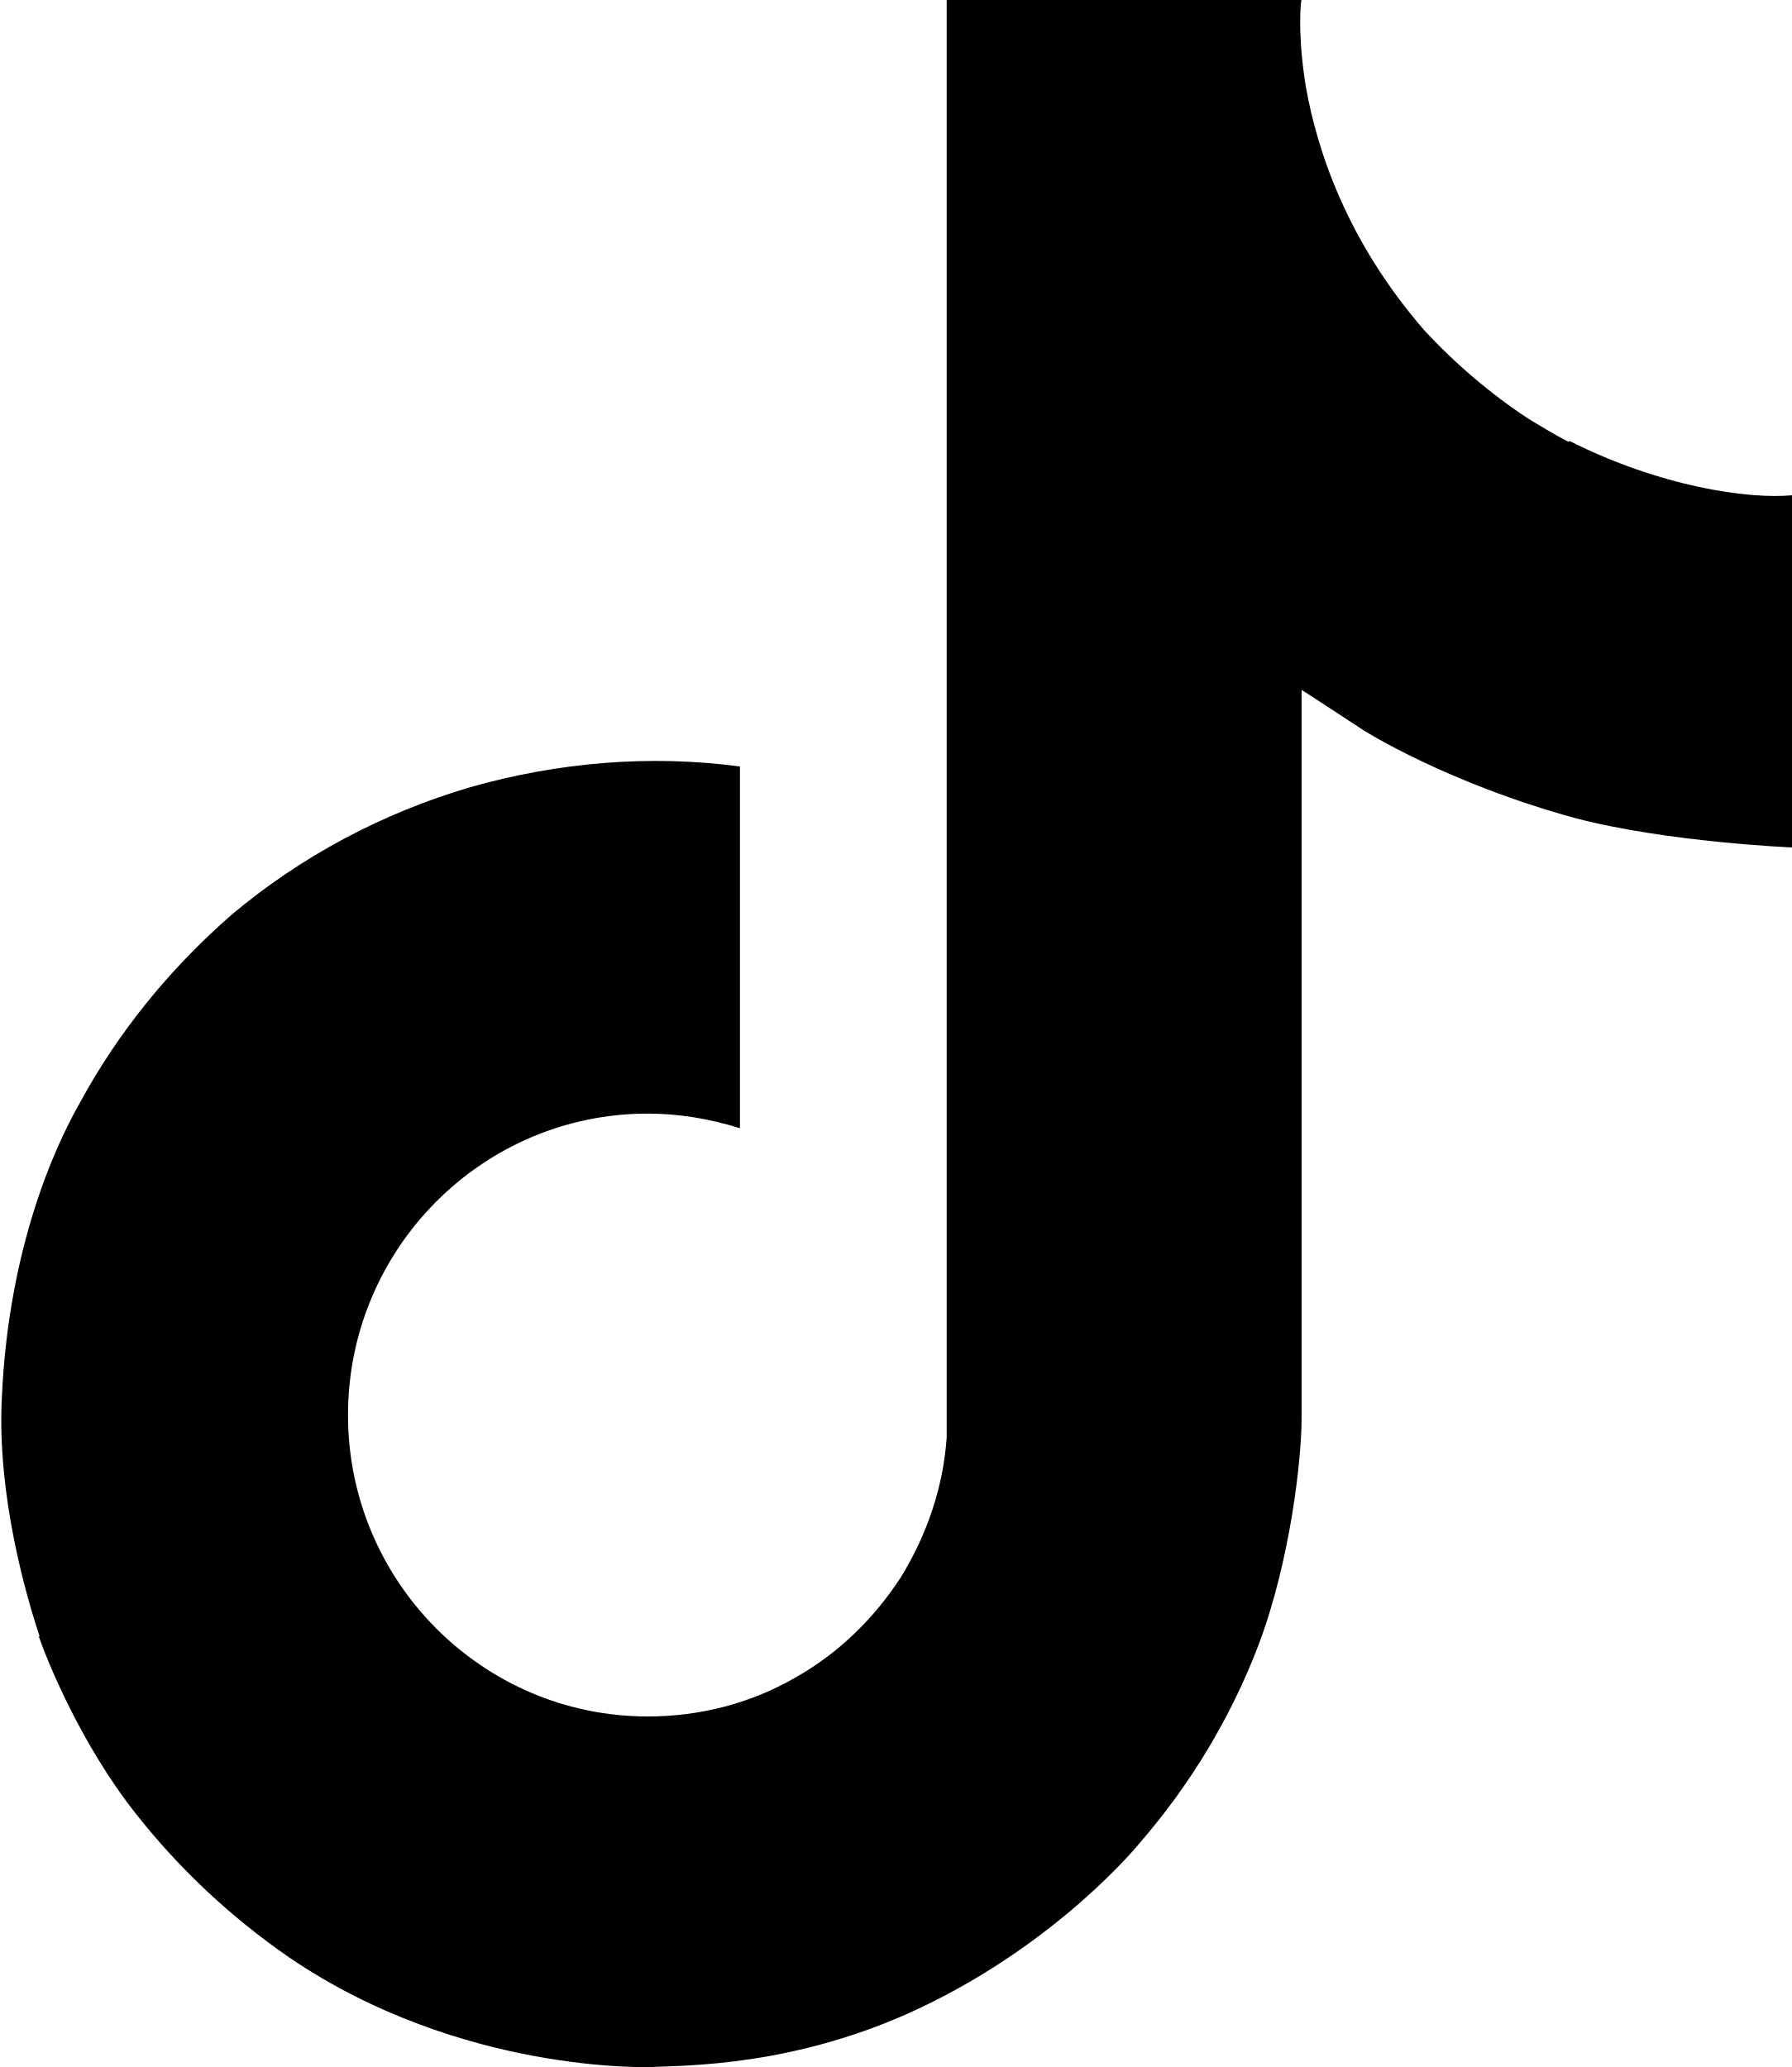
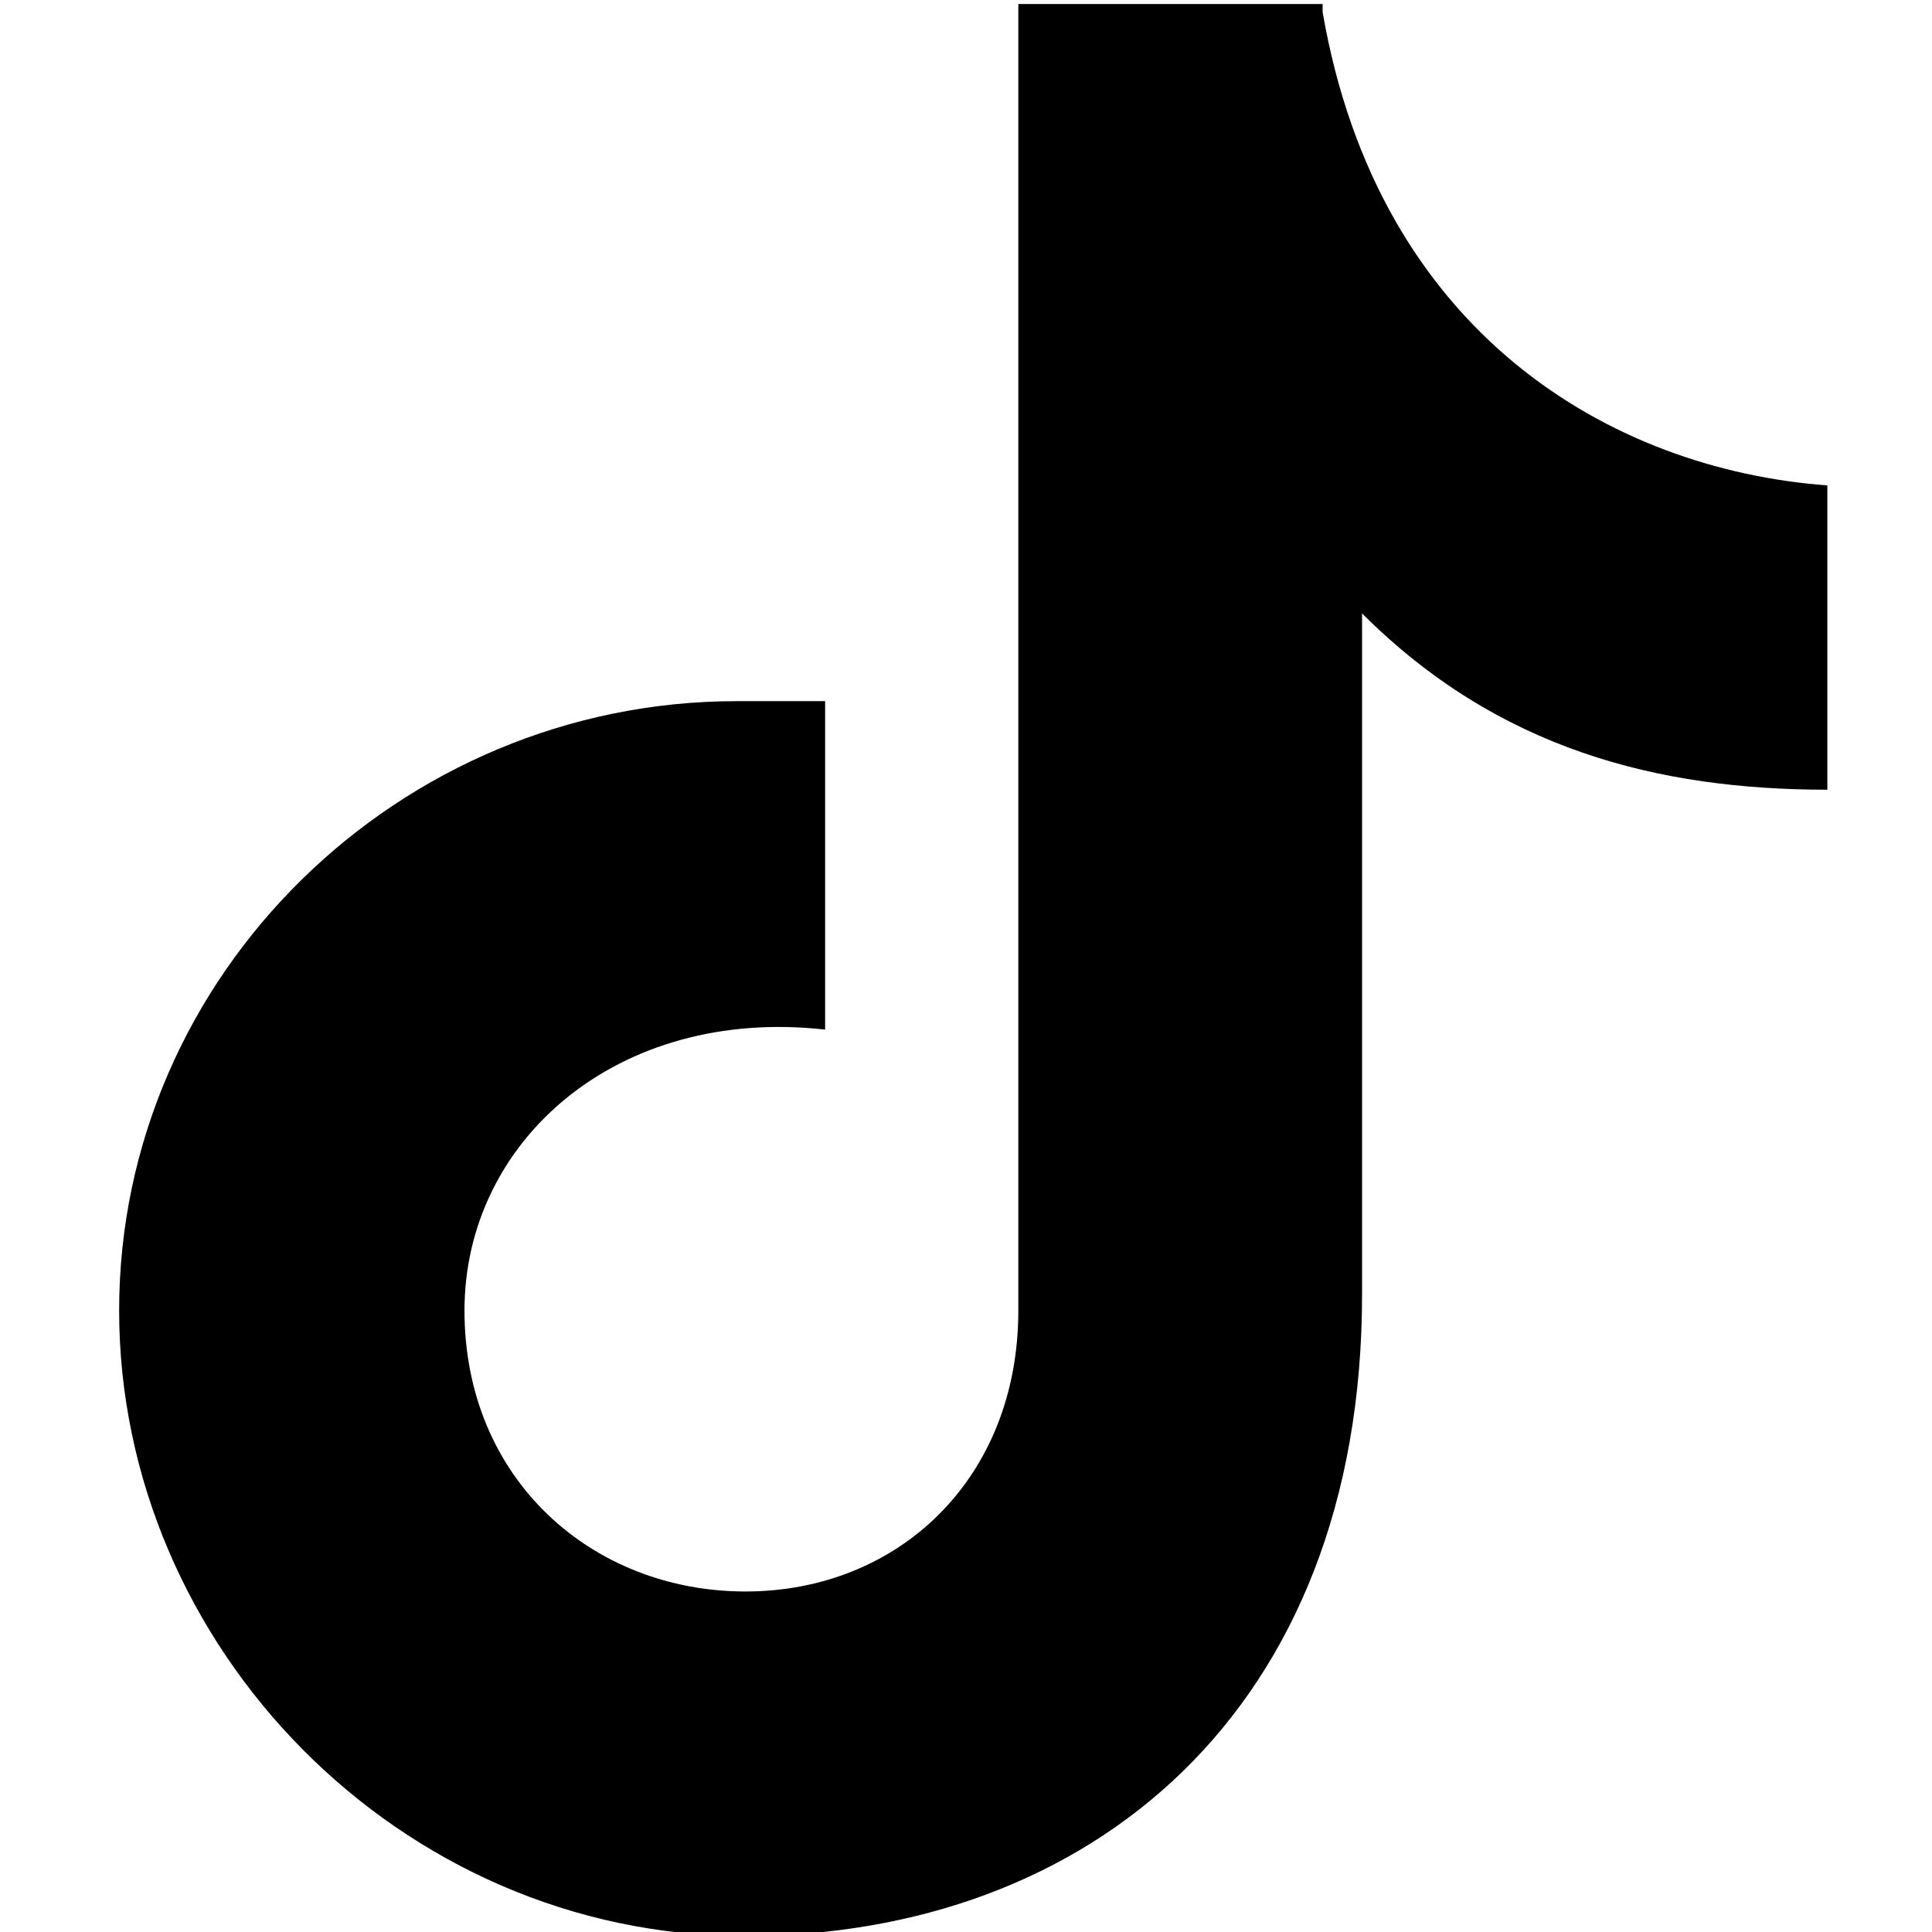
- <svg xmlns="http://www.w3.org/2000/svg" id="Layer_1" width="20.8" height="24" viewBox="0 0 20.8 24">
-   <path d="M18.21,5.13c-.16-.08-.32-.18-.47-.27-.44-.29-.85-.64-1.21-1.03-.9-1.04-1.24-2.09-1.37-2.82h0c-.1-.61-.06-1.01-.05-1.01h-4.12v15.94c0,.21,0,.43,0,.63,0,.03,0,.05,0,.08,0,.01,0,.02,0,.04h0c-.04.58-.23,1.13-.53,1.62-.31.48-.73.89-1.23,1.17-.52.3-1.11.45-1.71.45-1.92,0-3.48-1.57-3.48-3.5s1.56-3.5,3.48-3.5c.36,0,.72.06,1.07.17v-4.2c-1.04-.14-2.11-.05-3.13.24-1.02.3-1.96.8-2.77,1.48-.71.62-1.31,1.35-1.76,2.18-.17.3-.83,1.51-.91,3.46-.05,1.11.28,2.26.44,2.74H.45c.1.29.49,1.25,1.12,2.05.51.65,1.11,1.21,1.79,1.68h0s0,0,0,0c2,1.36,4.21,1.27,4.21,1.27.38-.02,1.67,0,3.12-.69,1.62-.77,2.54-1.91,2.54-1.91.59-.68,1.06-1.46,1.38-2.3.37-.98.5-2.16.5-2.63v-8.46c.05.03.72.47.72.47,0,0,.96.61,2.46,1.02,1.07.28,2.52.34,2.52.34v-4.09c-.51.05-1.54-.1-2.59-.63Z" />
+ <svg xmlns="http://www.w3.org/2000/svg" id="Layer_1" data-name="Layer 1" width="24" height="24" viewBox="0 0 24 24">
+   <path id="Note" d="M16.43.05h-3.78v16.23c0,2.09-1.49,3.49-3.39,3.49s-3.49-1.39-3.49-3.49,1.89-3.78,4.48-3.49v-4.08h-1.1c-4.18,0-7.67,3.39-7.67,7.57s3.49,7.77,7.77,7.77,7.67-2.79,7.67-7.97V7.62c1.69,1.69,3.68,2.19,5.78,2.19v-3.78c-2.69-.2-5.58-1.89-6.27-5.88V.05Z" />
</svg>
